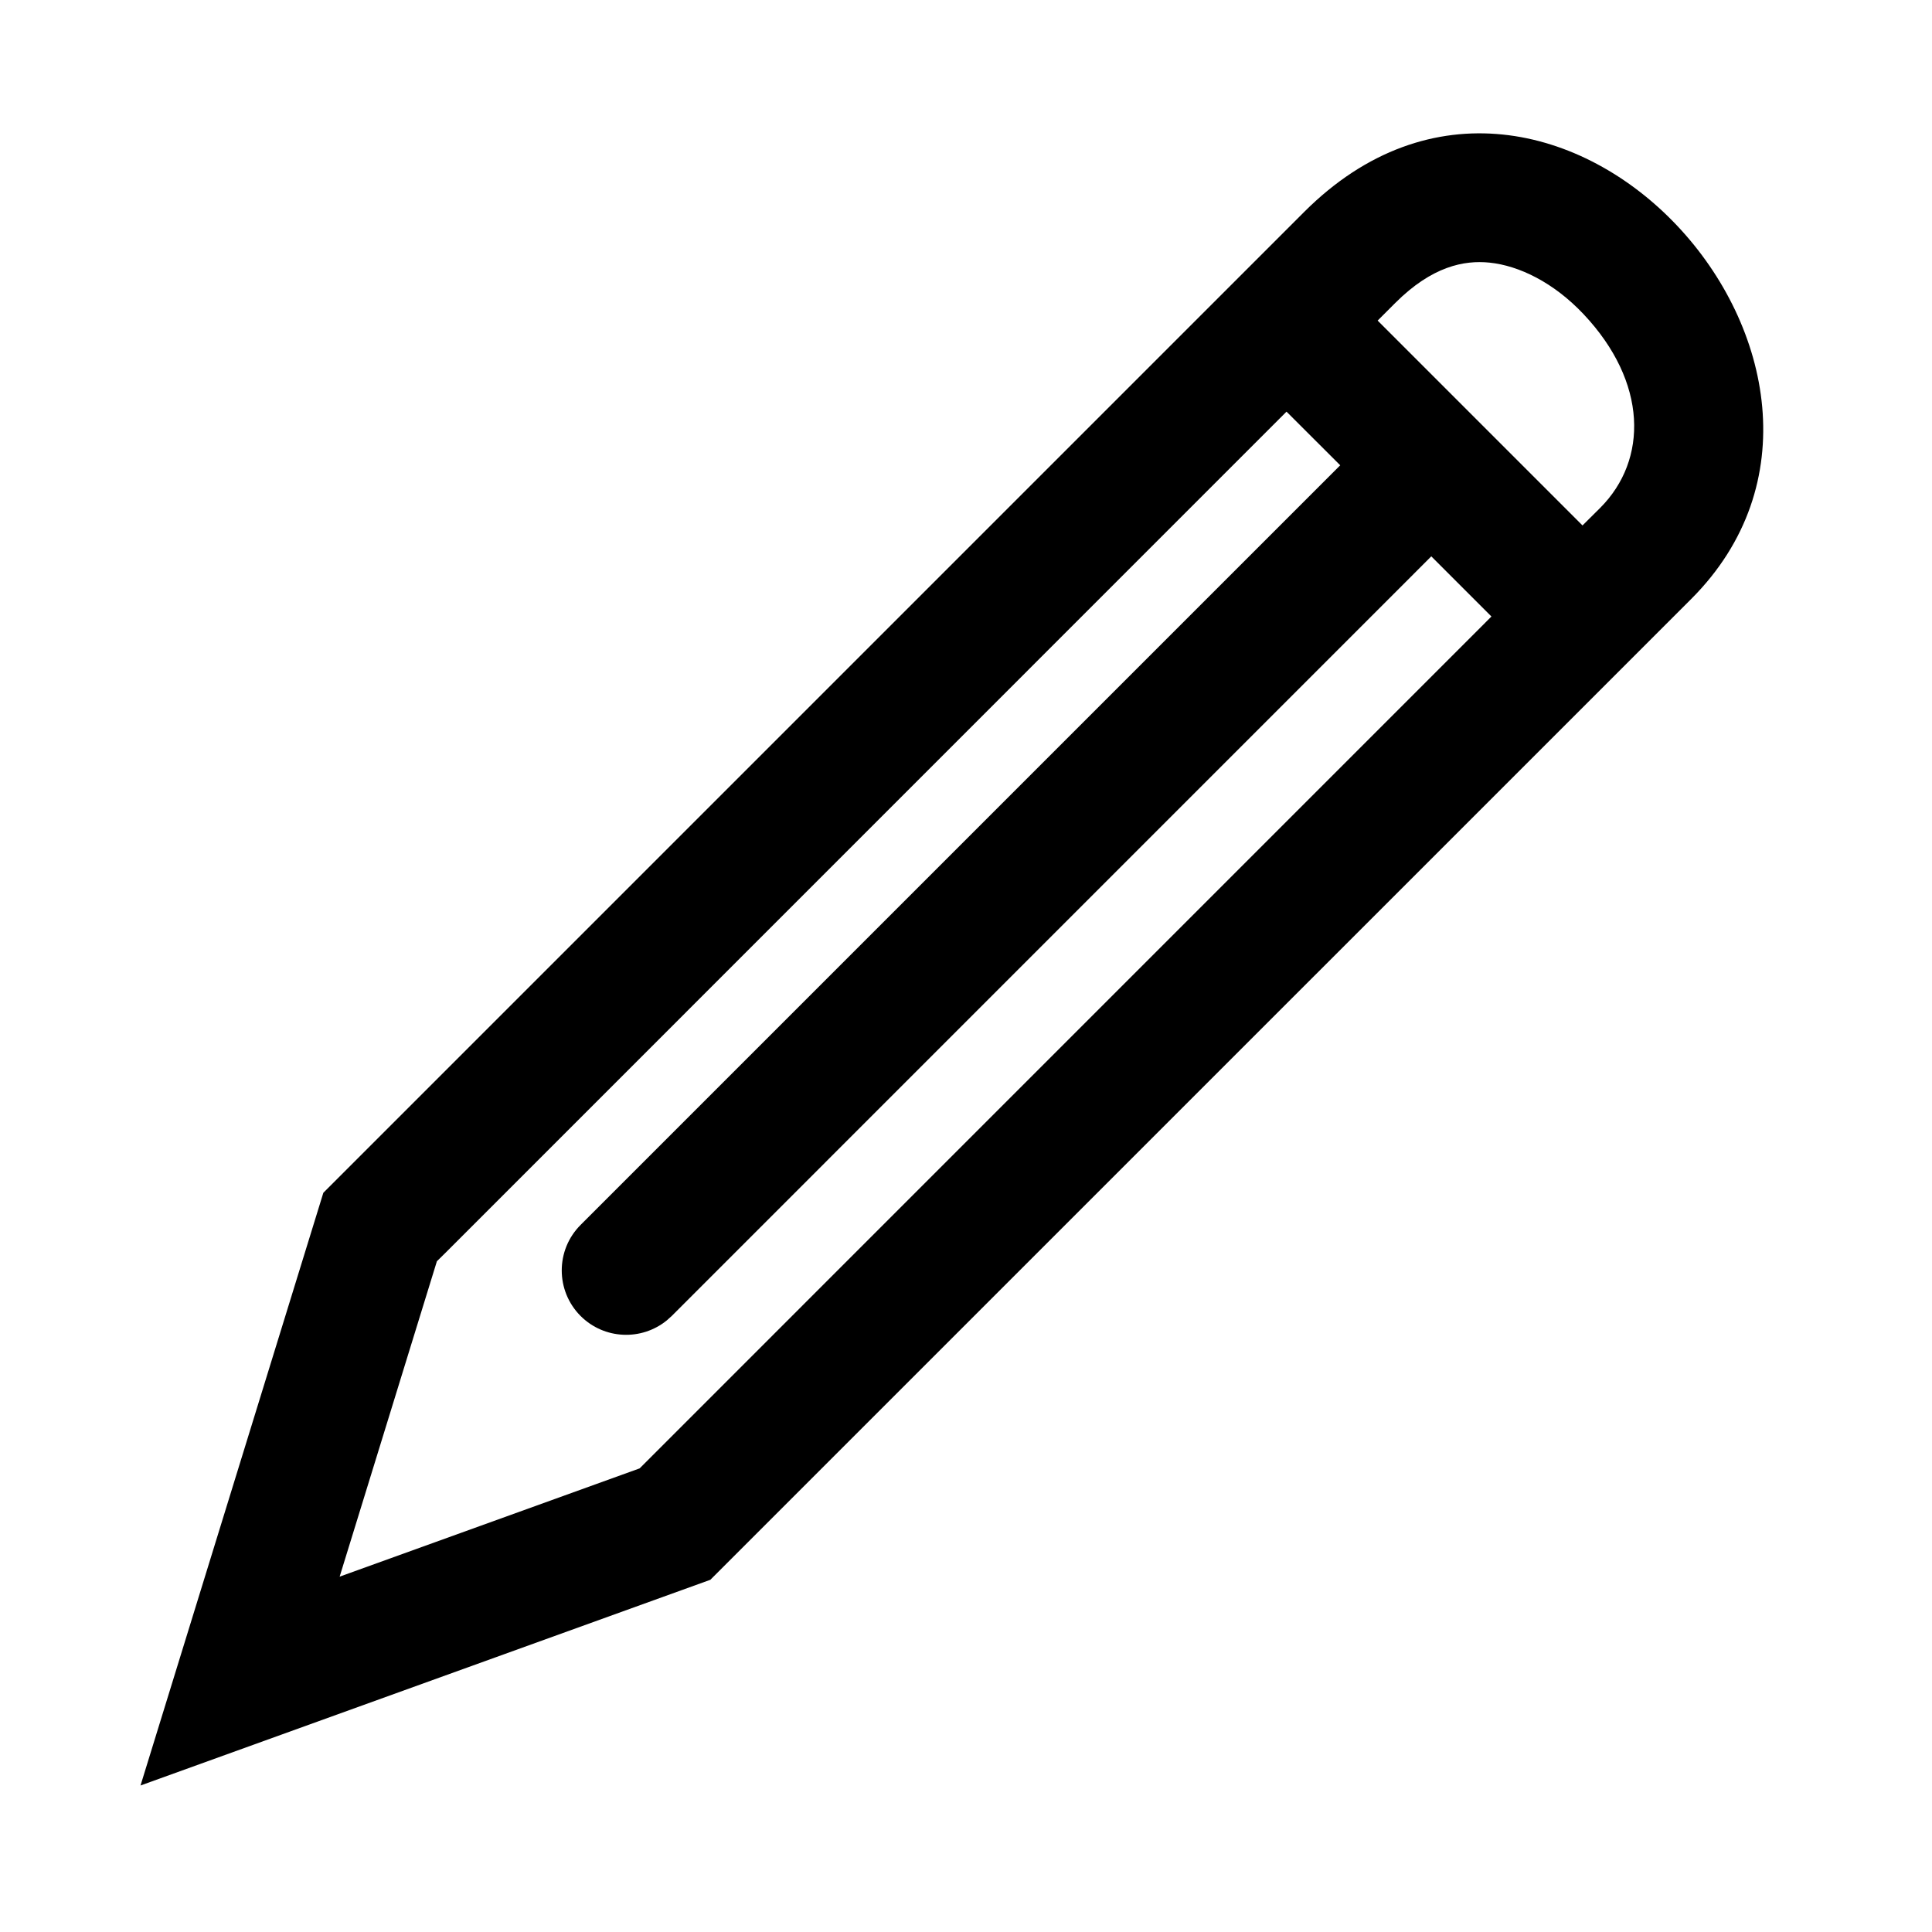
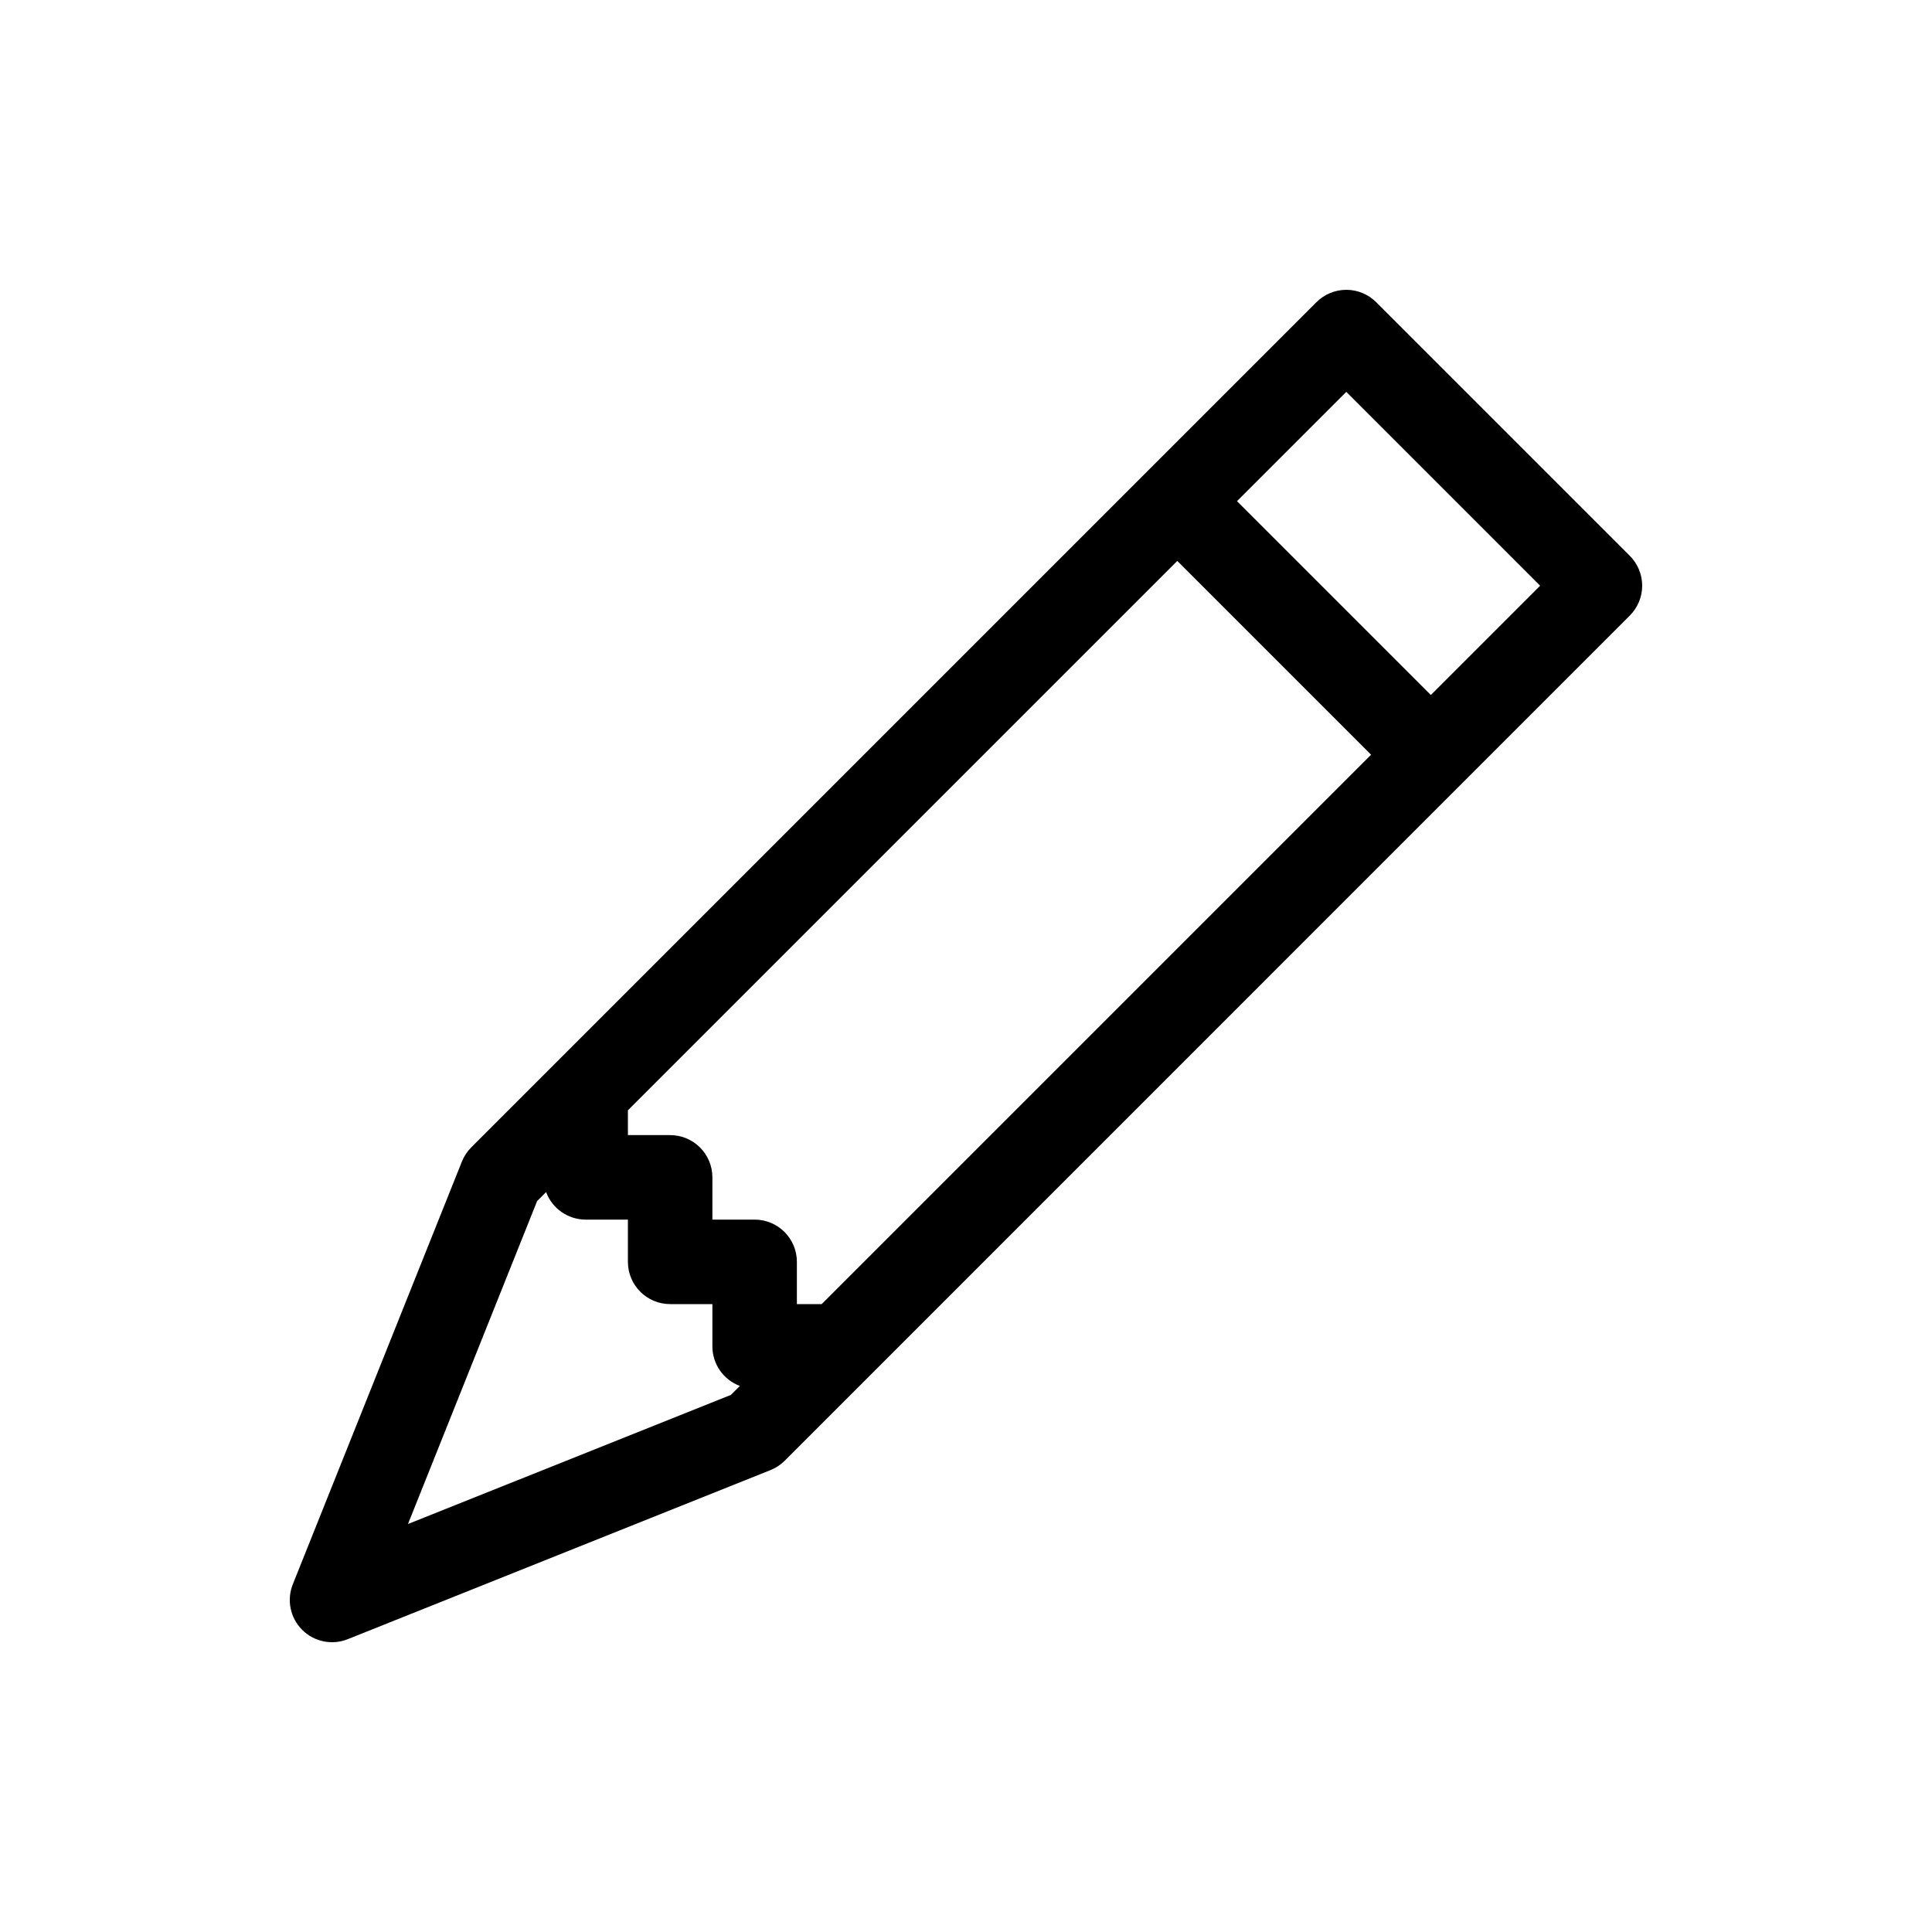
- <svg xmlns="http://www.w3.org/2000/svg" width="30" height="30" viewBox="0 0 30 30" fill="currentColor">
-   <path d="M20.251 3.291C24.147 -0.604 29.802 5.759 26.261 9.301L11.03 24.531L2.182 27.725L5.021 18.521L20.251 3.291ZM6.93 19.441C6.878 19.492 6.828 19.541 6.784 19.585L5.274 24.482L9.932 22.801C9.989 22.744 10.055 22.679 10.126 22.607L23.159 9.573L22.225 8.639L10.43 20.435L10.354 20.503C9.961 20.823 9.382 20.8 9.016 20.435C8.625 20.044 8.625 19.41 9.016 19.02L20.811 7.225L19.977 6.392L6.93 19.441ZM23.129 4.078C22.737 4.038 22.237 4.133 21.665 4.705L21.392 4.978L24.573 8.159L24.847 7.887C25.593 7.14 25.586 5.936 24.59 4.879C24.126 4.387 23.588 4.125 23.129 4.078Z" fill="currentColor" />
+ <svg xmlns="http://www.w3.org/2000/svg" width="30" height="30" viewBox="0 0 30 30" fill="currentColor" version="1.1" id="svg134" xml:space="preserve">
+   <defs id="defs138" />
+   <path fill="currentColor" d="m 20.441,4.693 a 0.656,0.656 0 0 1 0.929,0 l 3.937,3.937 a 0.656,0.656 0 0 1 0,0.929 L 12.183,22.684 a 0.656,0.656 0 0 1 -0.22,0.144 L 5.4,25.453 A 0.656,0.656 0 0 1 4.547,24.6 l 2.625,-6.562 a 0.656,0.656 0 0 1 0.144,-0.22 z M 19.208,7.782 22.218,10.792 23.915,9.095 20.905,6.085 Z m 2.082,3.937 -3.009,-3.009 -8.531,8.531 v 0.385 h 0.656 a 0.656,0.656 0 0 1 0.656,0.656 v 0.656 h 0.656 a 0.656,0.656 0 0 1 0.656,0.656 v 0.656 h 0.385 z M 8.479,18.511 8.34,18.651 6.335,23.665 11.349,21.66 11.489,21.521 A 0.656,0.656 0 0 1 11.062,20.907 V 20.25 H 10.406 A 0.656,0.656 0 0 1 9.75,19.594 v -0.656 h -0.656 a 0.656,0.656 0 0 1 -0.614,-0.427" id="path1019" style="stroke-width:1.312" />
</svg>
